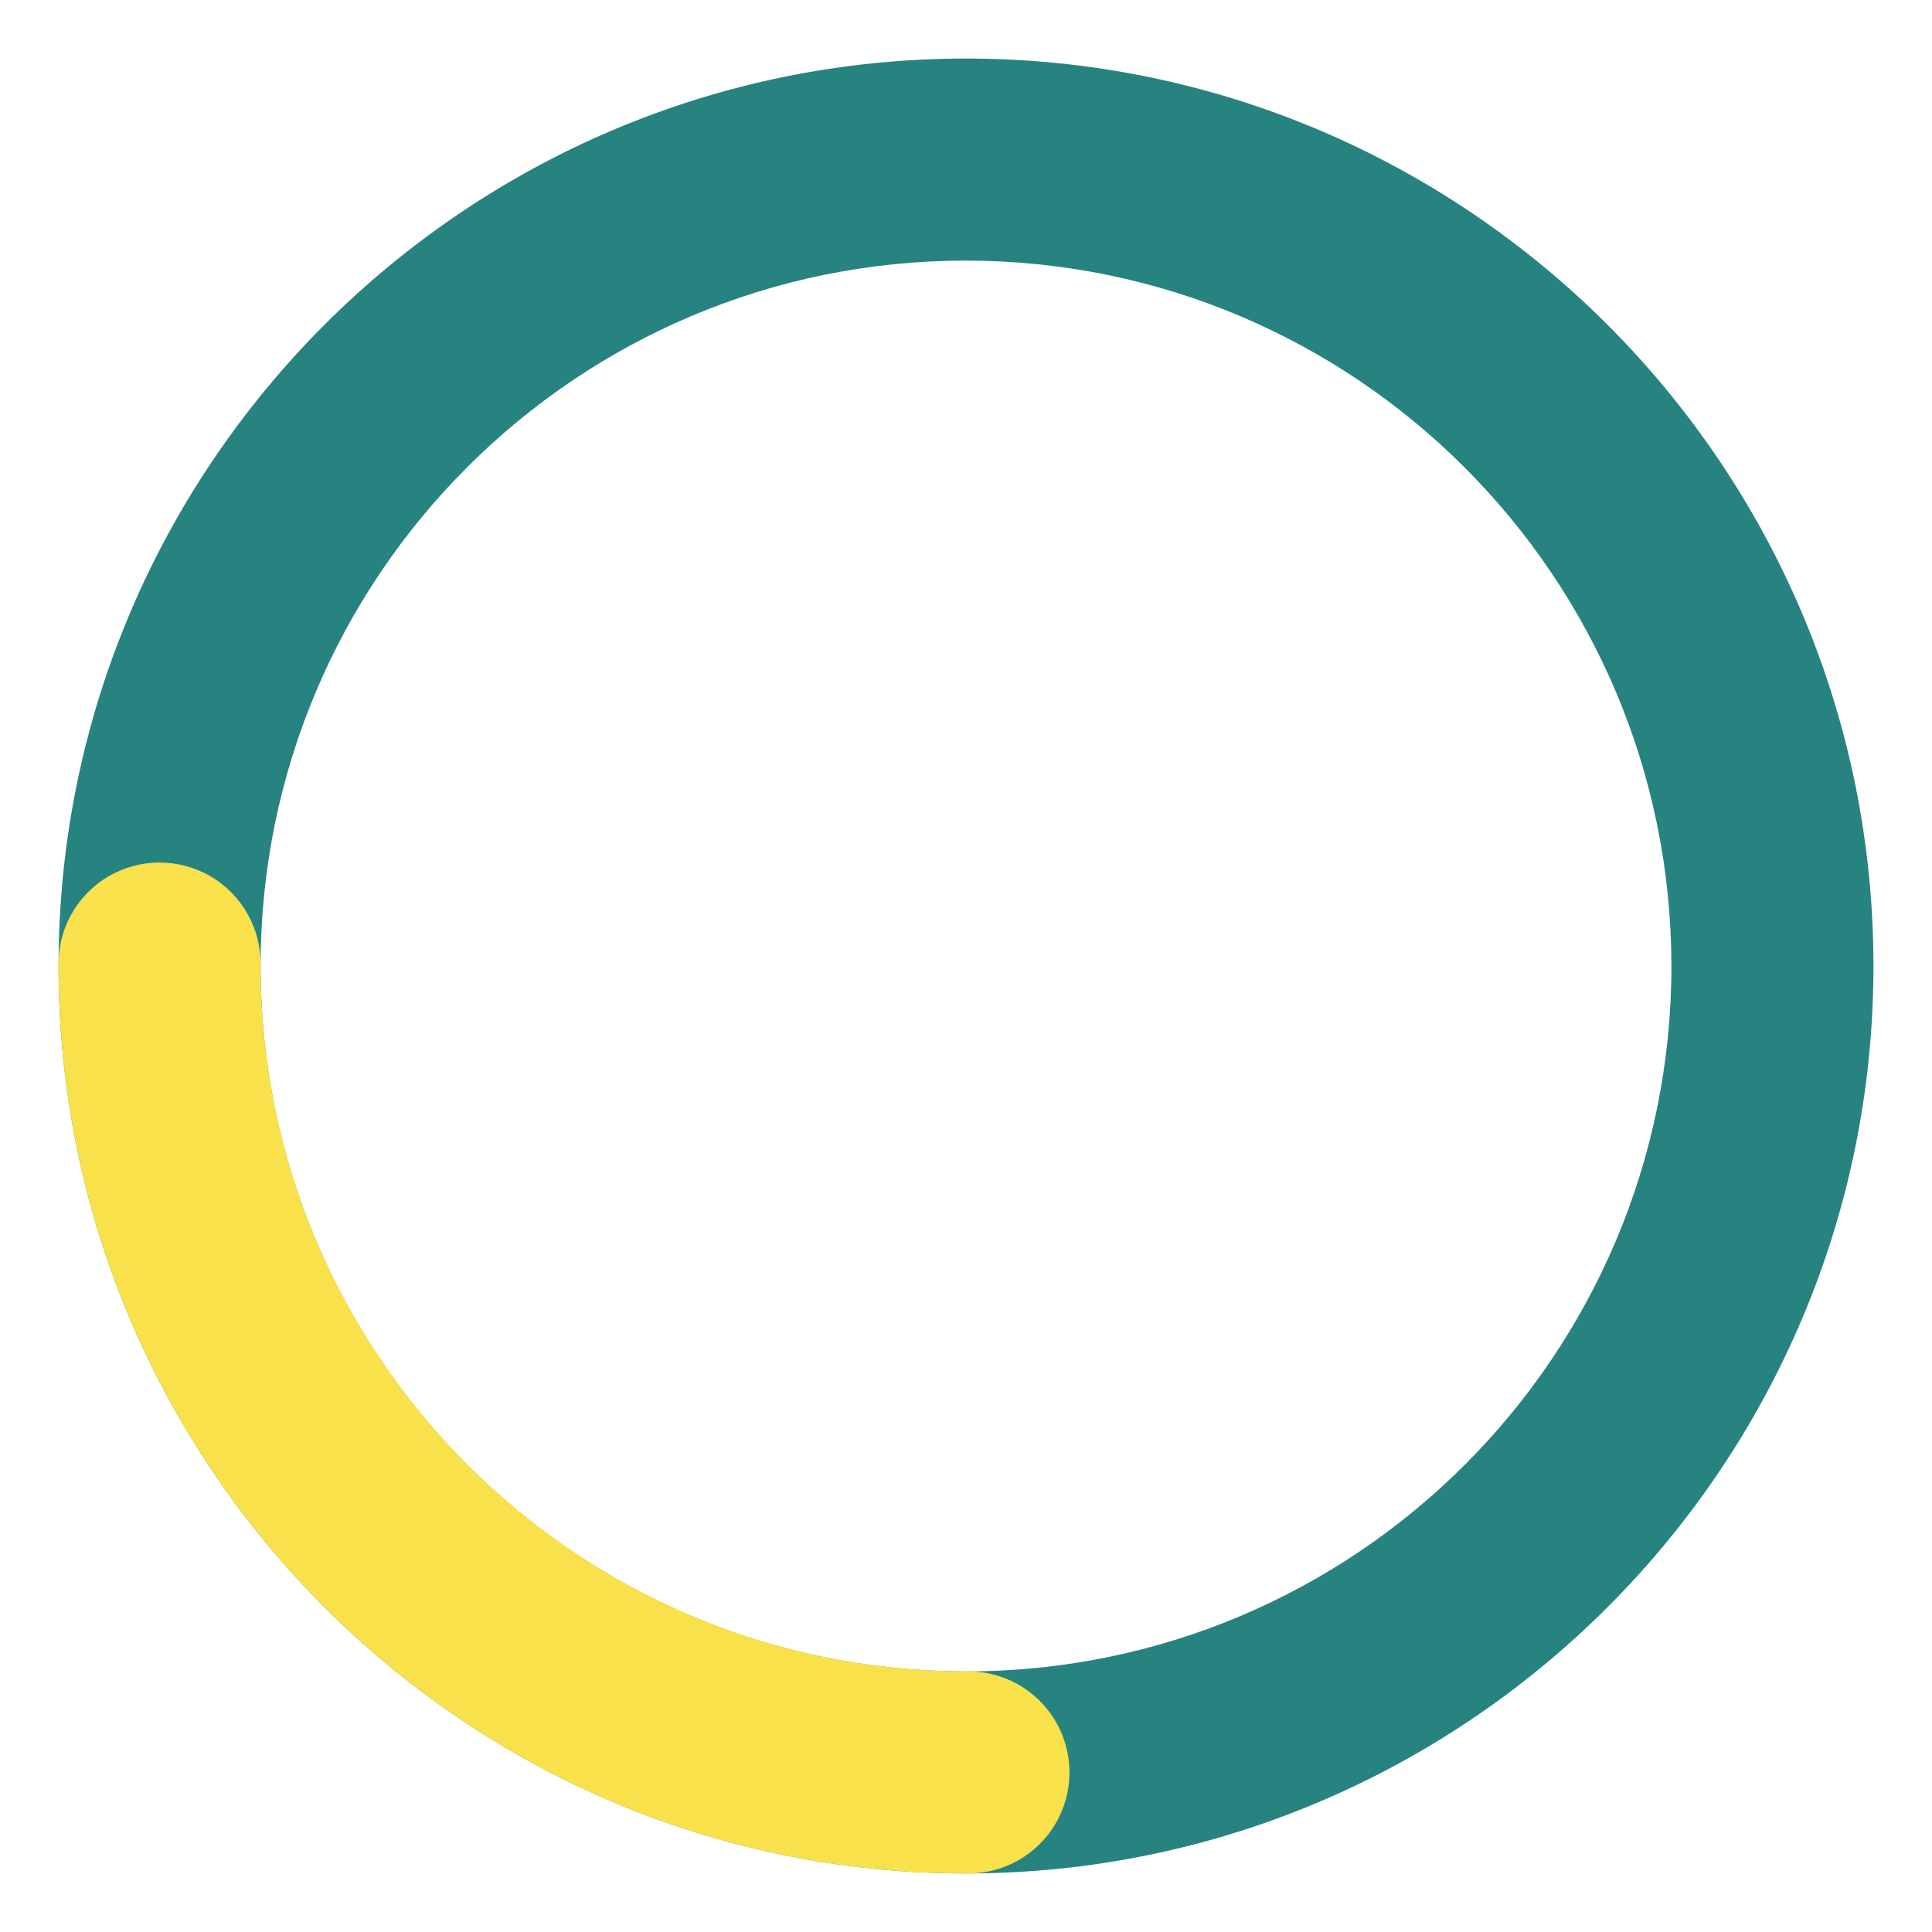
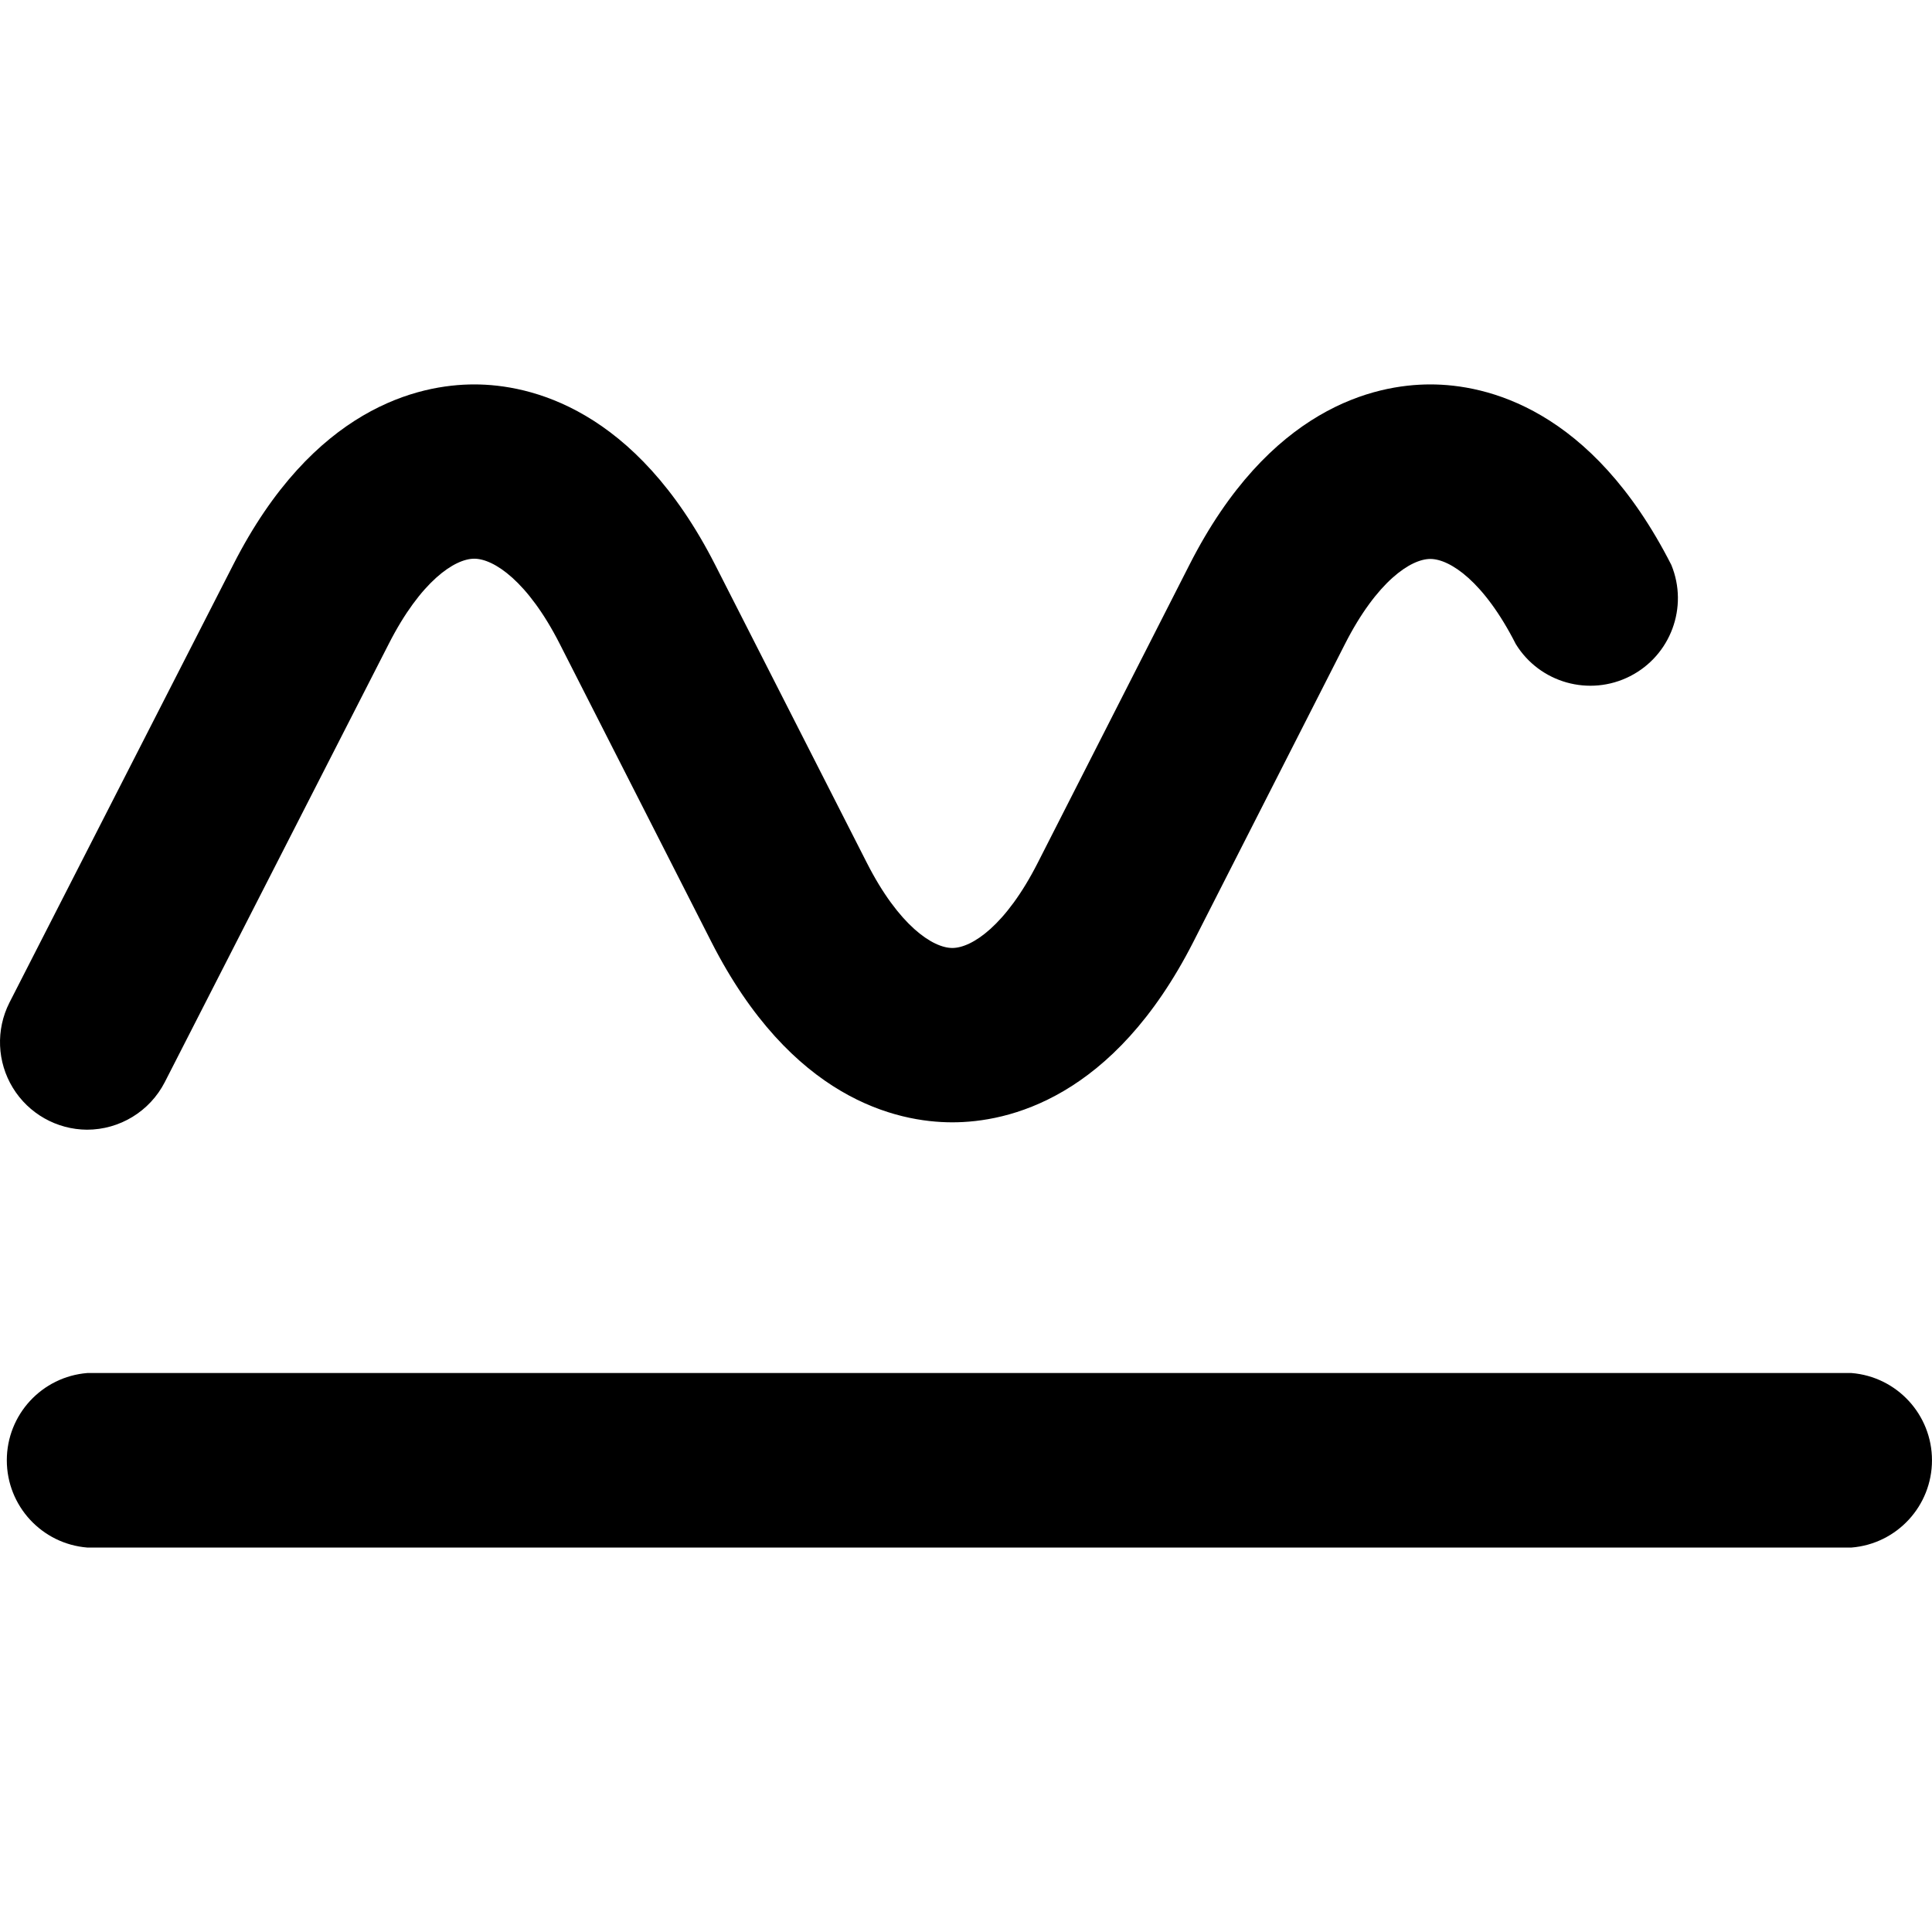
- <svg xmlns="http://www.w3.org/2000/svg" width="330" height="330" data-name="Calque 1" version="1.1" viewBox="0 0 330 330">
+ <svg xmlns="http://www.w3.org/2000/svg" width="308.95" height="308.95" data-name="Calque 1" version="1.1" viewBox="0 0 308.95 308.95">
  <defs>
-     <style>.cls-1{fill:#5dbcaf;}.cls-2{fill:#268380;}.cls-3{fill:#f8e14b;}</style>
+     <style>
+     [data-jp-theme-light='true'] .jp-VoilaColor1 {fill:#268380;}
+     [data-jp-theme-light='true'] .jp-VoilaColor2 {fill:#f8e14b;}
+     [data-jp-theme-light='false'] .jp-VoilaColor1 {fill:#555454;}
+     [data-jp-theme-light='false'] .jp-VoilaColor2 {fill:#f38c02;}
+   </style>
  </defs>
-   <g class="jp-icon3">
-     <path class="cls-2" d="m165 320c-85.47 0-155-69.53-155-155s69.53-155 155-155 155 69.53 155 155-69.53 155-155 155zm0-275.49a120.49 120.49 0 1 0 120.49 120.49 120.62 120.62 0 0 0-120.49-120.49z" fill="#616161" />
-     <path class="cls-3" d="m165 320c-85.47 0-155-69.53-155-155a17.26 17.26 0 1 1 34.51 0 120.62 120.62 0 0 0 120.49 120.49 17.26 17.26 0 1 1 0 34.51z" fill="#f8e14b" />
+   <g class="jp-icon3" transform="translate(-95.032 -95.527)">
+     <path class="jp-VoilaColor1" d="m391.05 343h-282.05a14 14 0 0 1 0-27.91h282.1a14 14 0 0 1 0 27.91z" />
+     <path class="jp-VoilaColor2" d="m108.94 276.18a14 14 0 0 1-12.41-20.3l35.81-70.07c12.77-25.09 29.66-28.81 38.53-28.81s25.75 3.75 38.53 28.86l24.25 47.64c5.11 10.06 10.56 13.62 13.67 13.62s8.55-3.56 13.66-13.62l24.25-47.64c12.77-25.14 29.63-28.86 38.53-28.86 8.91 0 25.76 3.76 38.54 28.87a14 14 0 0 1-24.87 12.66c-5.11-10.06-10.56-13.62-13.67-13.62s-8.55 3.56-13.66 13.62l-24.25 47.64c-12.78 25.08-29.63 28.83-38.53 28.83s-25.76-3.75-38.54-28.87l-24.24-47.64c-5.12-10.06-10.56-13.62-13.67-13.62s-8.55 3.56-13.67 13.62l-35.82 70.09a14 14 0 0 1-12.44 7.6z" />
  </g>
</svg>
